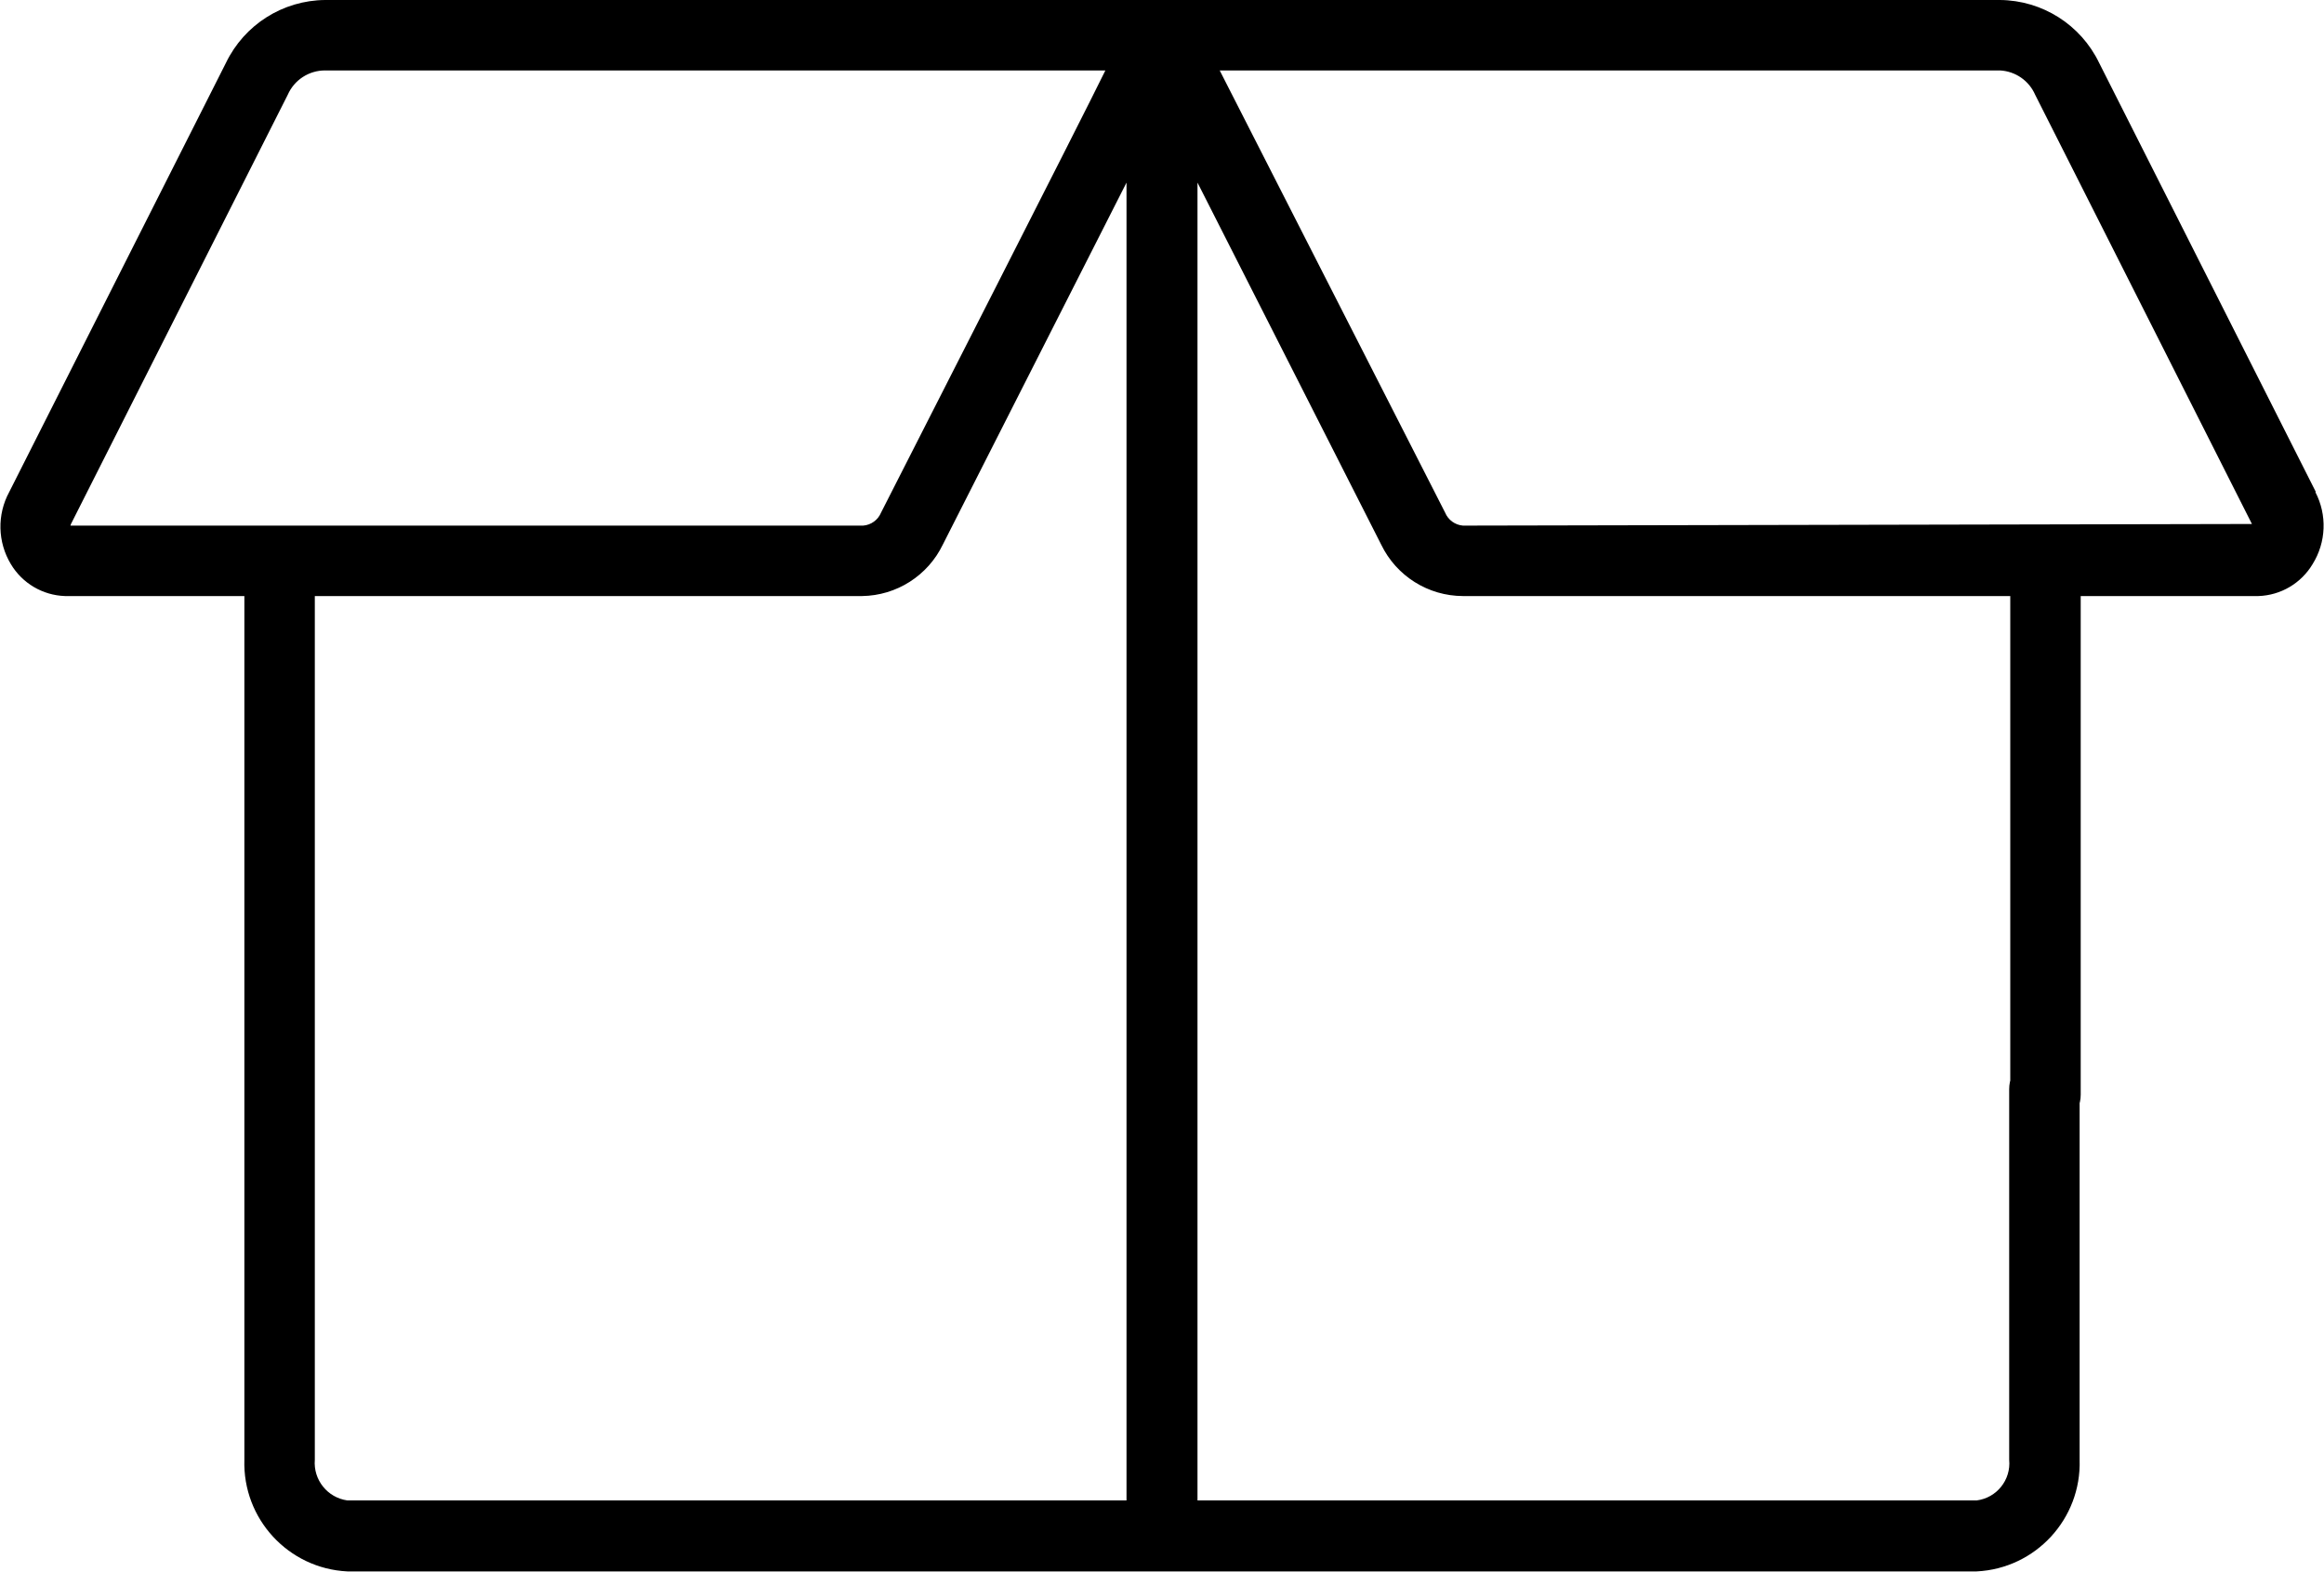
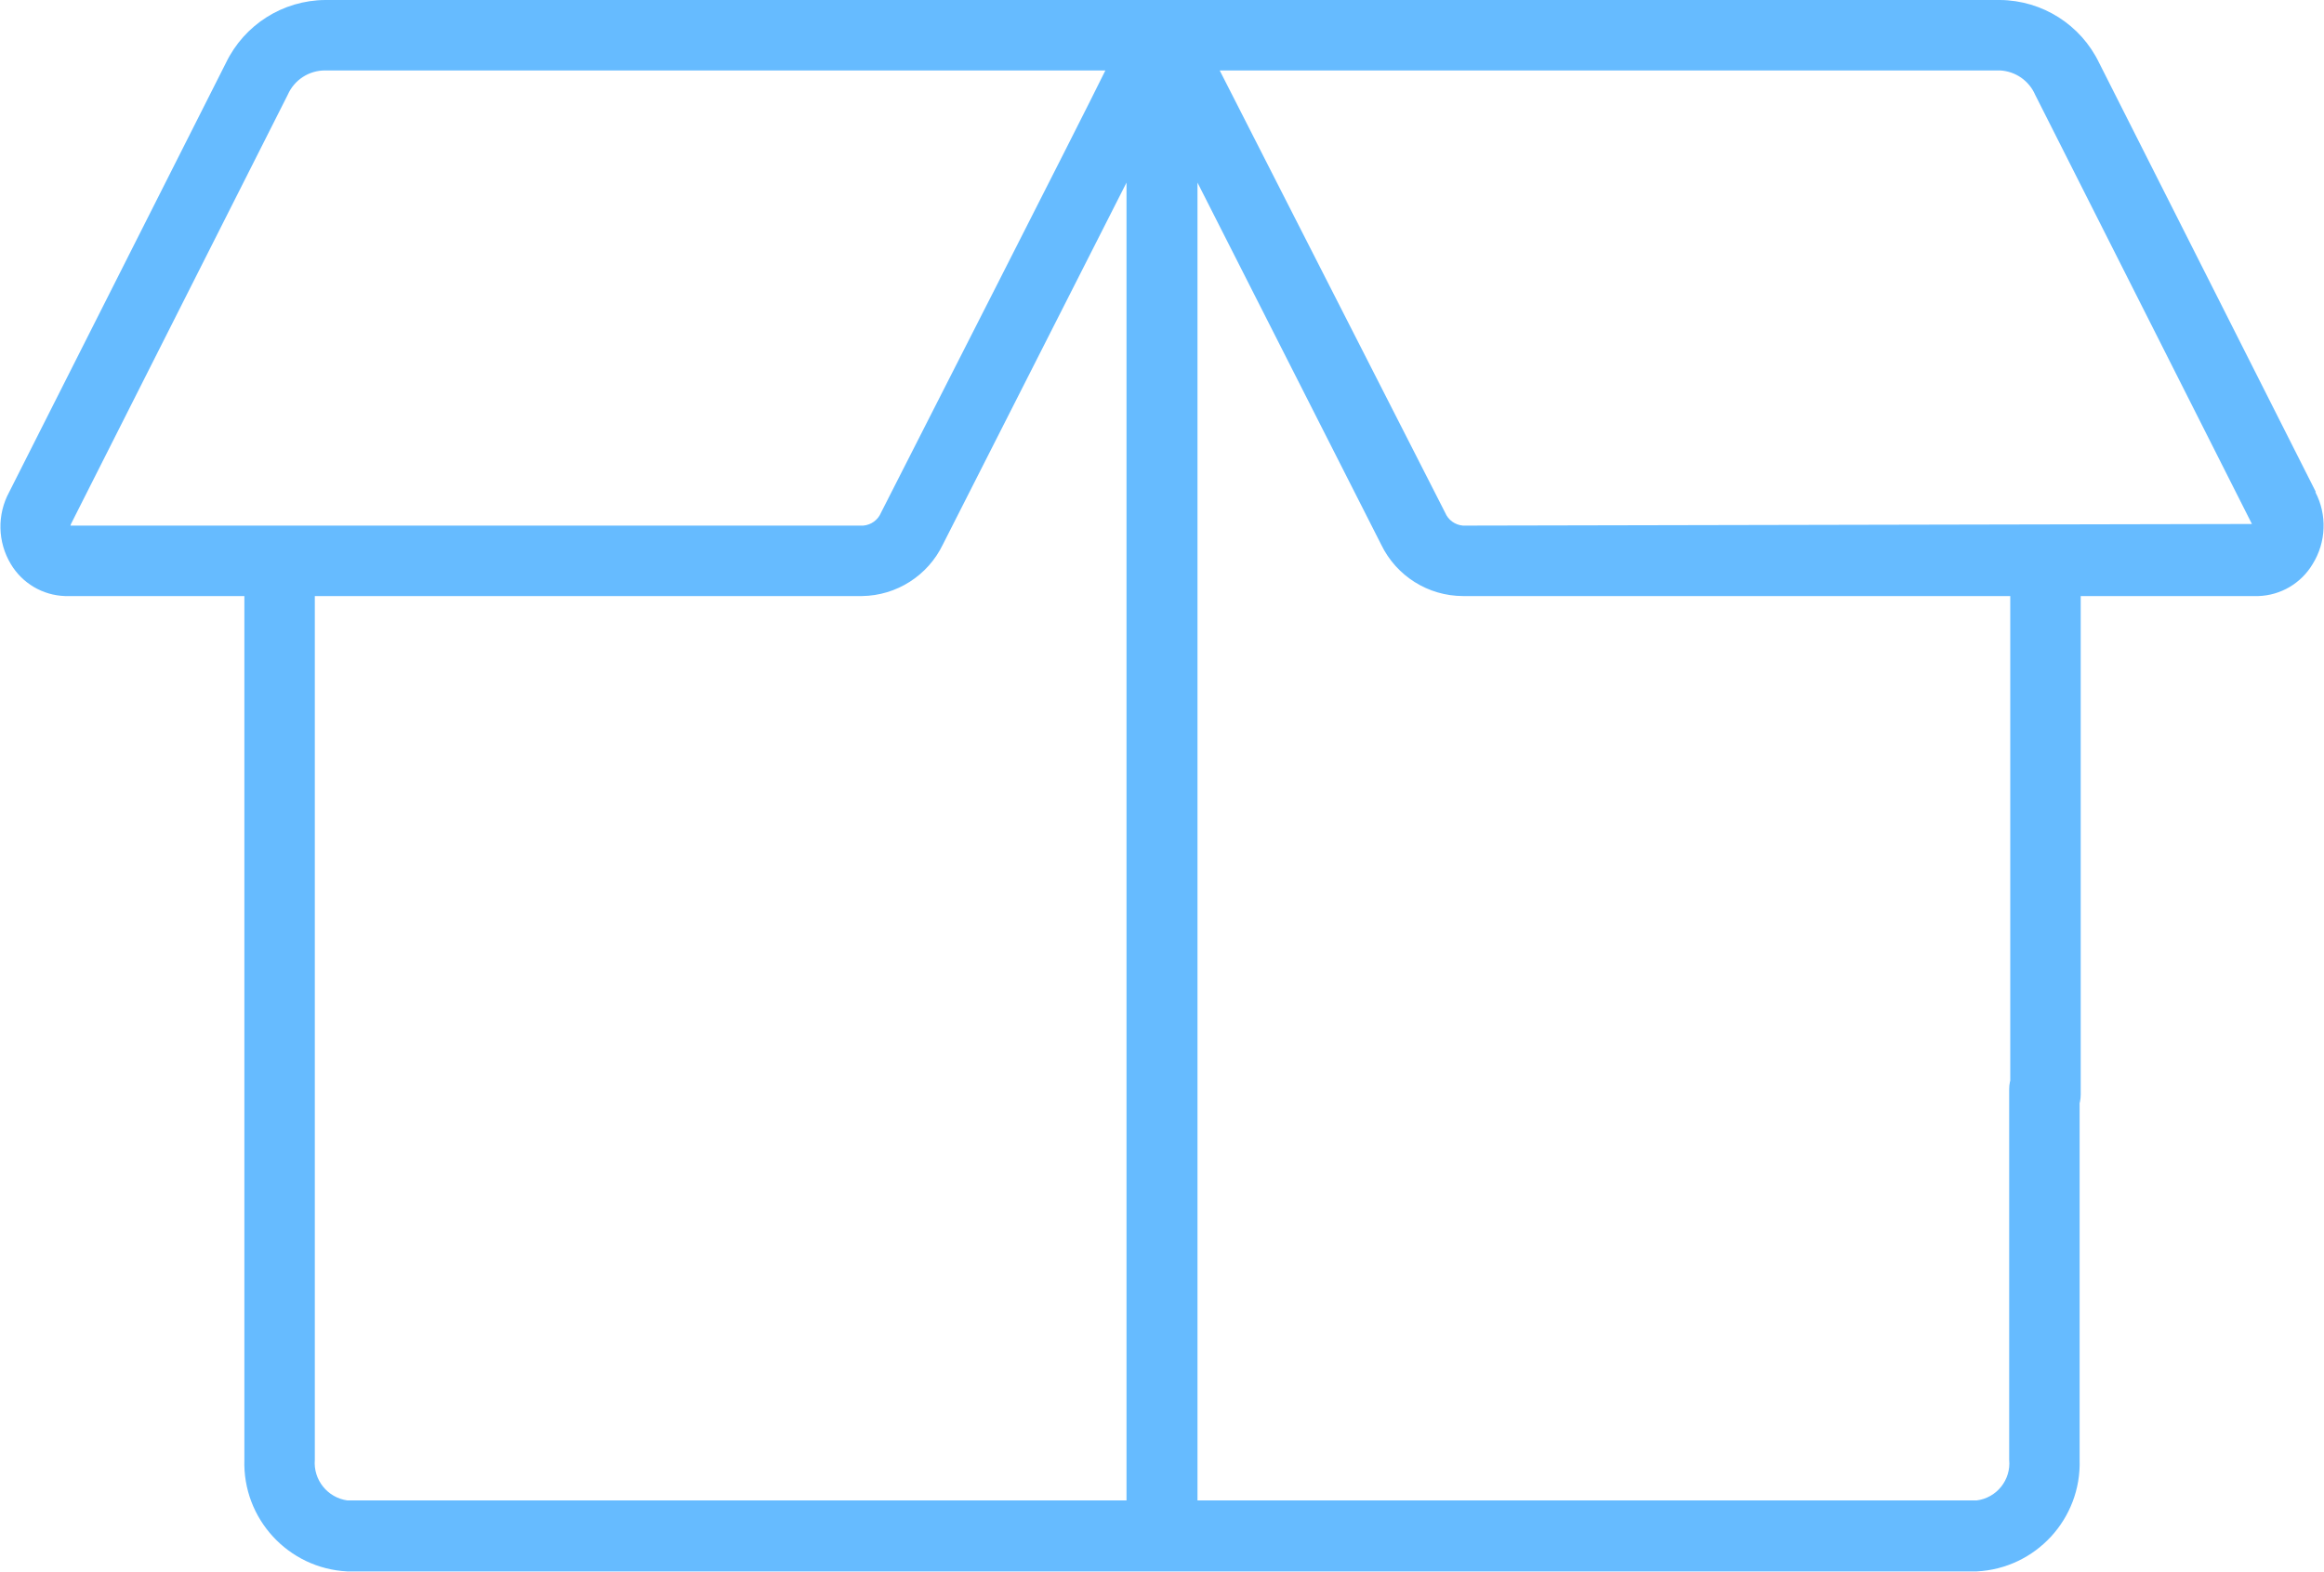
<svg xmlns="http://www.w3.org/2000/svg" viewBox="0 0 42.89 29">
  <g id="Слой_2" data-name="Слой 2">
    <g id="Слой_1-2" data-name="Слой 1">
-       <path d="M27,9.7a.39.39,0,0,1-.33-.24L22.51,1.3h14.4a.75.75,0,0,1,.65.45l4,7.92a0,0,0,0,1,0,0ZM5.81,26.94V11h10.1a1.68,1.68,0,0,0,1.49-.95l3.39-6.68V27.69H6.41a.7.7,0,0,1-.6-.75ZM1.31,9.67l4-7.92A.75.75,0,0,1,6,1.3h14.4c-.49,1-3.47,6.84-4.14,8.16h0a.39.39,0,0,1-.33.24H1.3a0,0,0,0,1,0,0Zm41.43-.59-4-7.92A2.05,2.05,0,0,0,36.91,0H6A2.05,2.05,0,0,0,4.17,1.16l-4,7.92A1.34,1.34,0,0,0,.2,10.41a1.21,1.21,0,0,0,1,.59H4.51V26.94A2,2,0,0,0,6.41,29H36.48a2,2,0,0,0,1.9-2.06V20.1a.65.65,0,1,0-1.3,0v6.84a.69.69,0,0,1-.6.75H22.1V3.37l3.39,6.68A1.68,1.68,0,0,0,27,11h10.1v9.2a.65.65,0,1,0,1.3,0V11h3.28a1.21,1.21,0,0,0,1-.59,1.34,1.34,0,0,0,.05-1.33Z" />
+       <path fill="#66bbff" d="M27,9.7a.39.39,0,0,1-.33-.24L22.51,1.3h14.4a.75.75,0,0,1,.65.45l4,7.92a0,0,0,0,1,0,0ZM5.81,26.94V11h10.1a1.68,1.68,0,0,0,1.49-.95l3.39-6.68V27.69H6.41a.7.7,0,0,1-.6-.75ZM1.31,9.67l4-7.92A.75.75,0,0,1,6,1.3h14.4c-.49,1-3.47,6.84-4.14,8.16h0a.39.39,0,0,1-.33.24H1.3a0,0,0,0,1,0,0Zm41.43-.59-4-7.92A2.05,2.05,0,0,0,36.91,0H6A2.05,2.05,0,0,0,4.17,1.16l-4,7.92A1.34,1.34,0,0,0,.2,10.41a1.21,1.21,0,0,0,1,.59H4.51V26.94A2,2,0,0,0,6.41,29H36.48a2,2,0,0,0,1.9-2.06V20.1a.65.65,0,1,0-1.3,0v6.84a.69.69,0,0,1-.6.75H22.1V3.37l3.39,6.68A1.68,1.68,0,0,0,27,11h10.1v9.2a.65.65,0,1,0,1.3,0V11h3.28a1.21,1.21,0,0,0,1-.59,1.34,1.34,0,0,0,.05-1.33Z" />
    </g>
  </g>
</svg>
